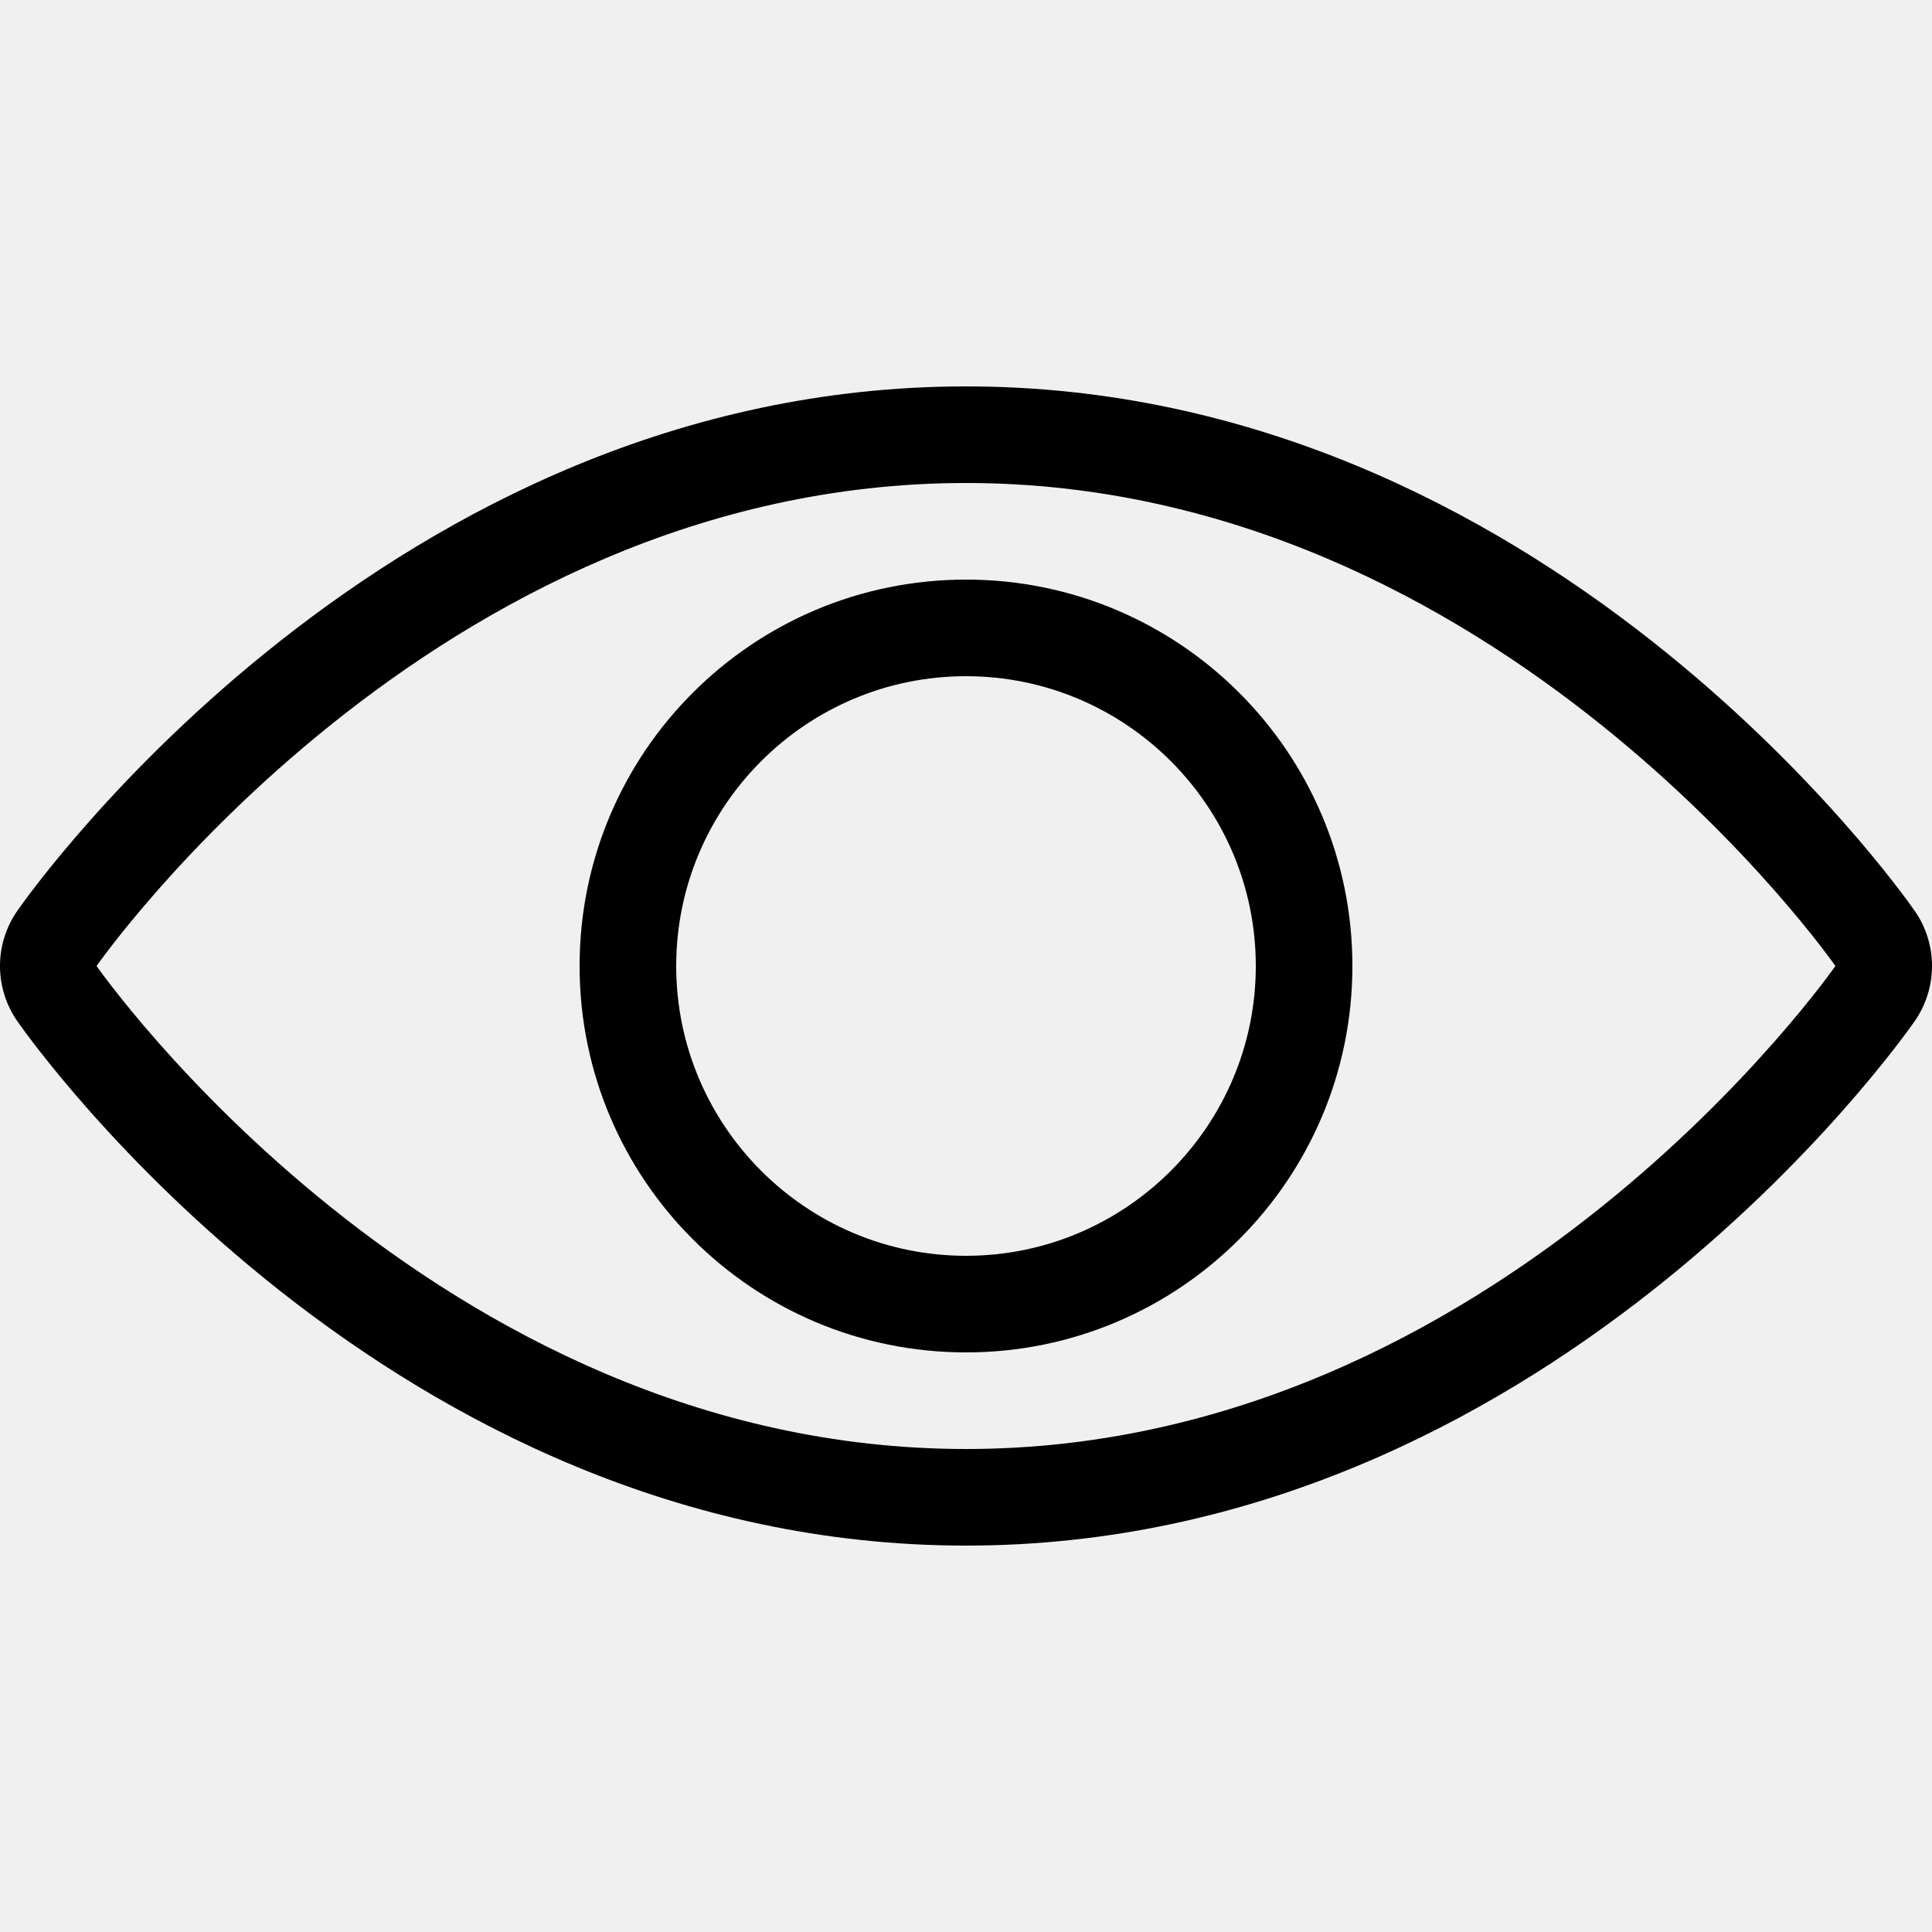
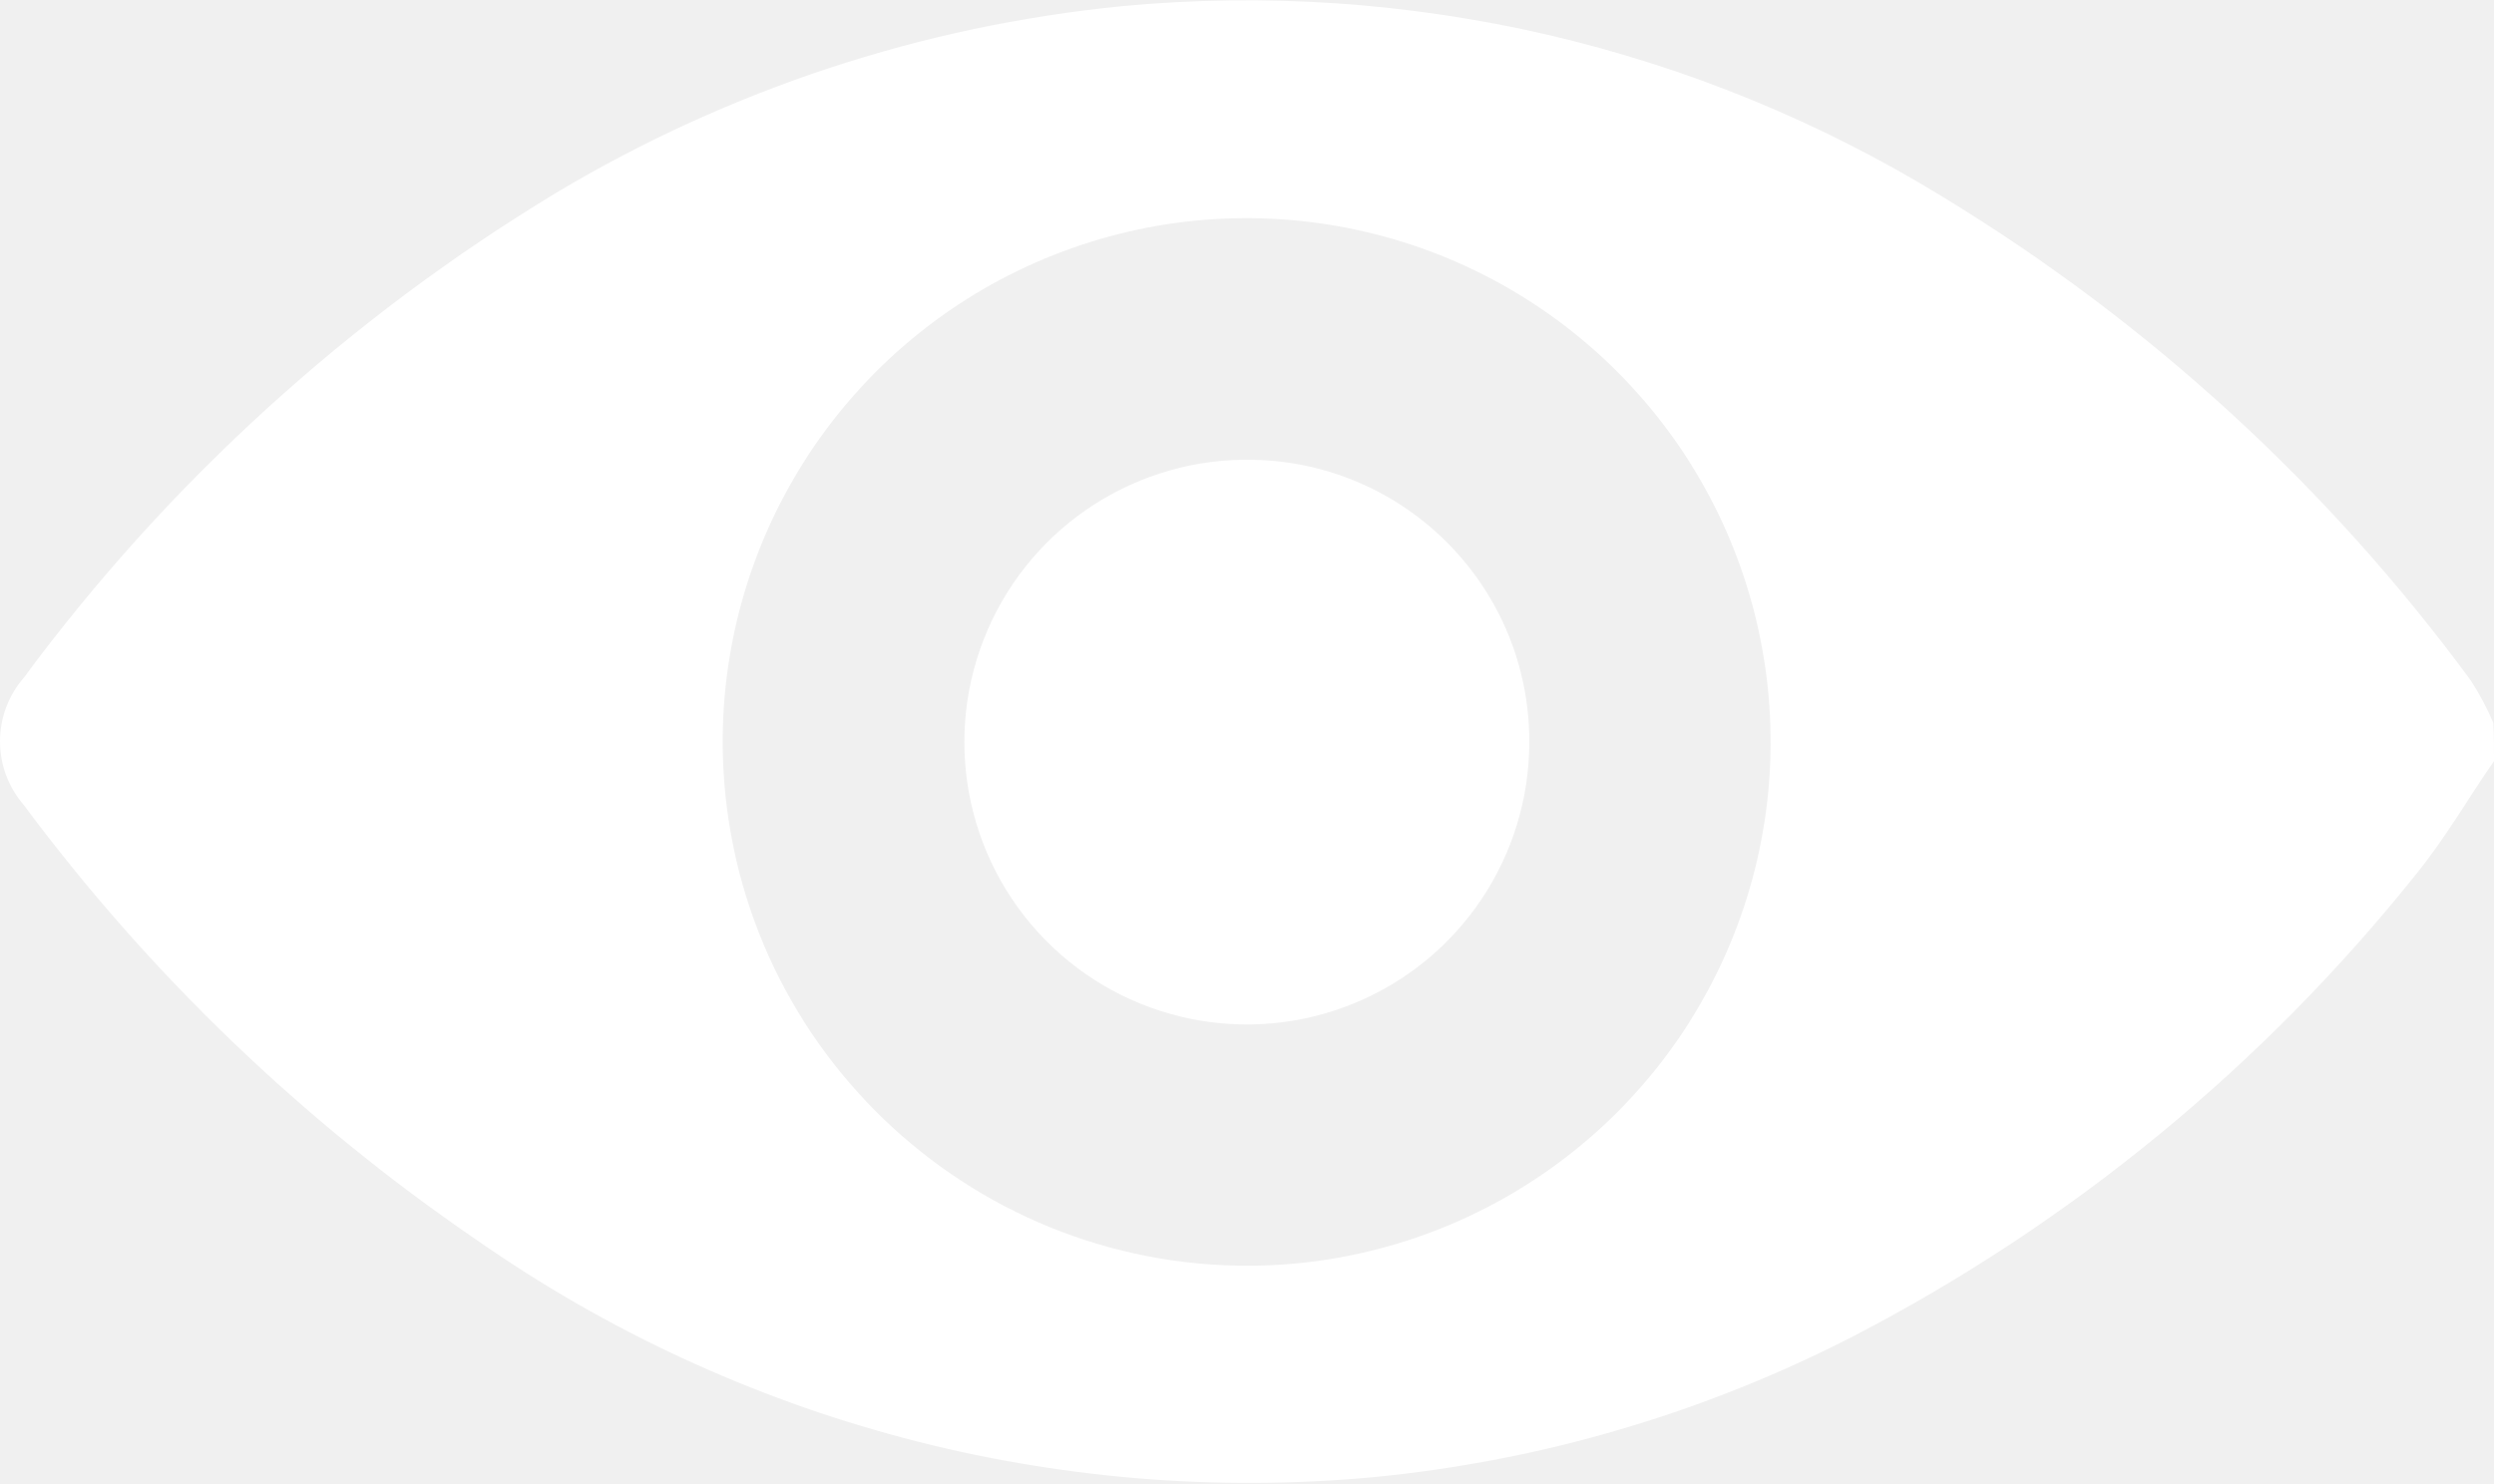
- <svg xmlns="http://www.w3.org/2000/svg" version="1.1" id="Layer_1" x="0px" y="0px" viewBox="0 0 512 512" style="enable-background:new 0 0 512 512;" xml:space="preserve">
-   <g>
-     <g>
-       <path d="M507.418,241.382C503.467,235.708,409.003,102.4,256,102.4S8.533,235.708,4.582,241.382c-6.11,8.789-6.11,20.446,0,29.235    C8.533,276.292,102.997,409.6,256,409.6s247.467-133.308,251.418-138.982C513.528,261.828,513.528,250.172,507.418,241.382z     M256,384C114.62,384,25.6,256,25.6,256S114.62,128,256,128s230.4,128,230.4,128S397.38,384,256,384z" />
-     </g>
+ <svg xmlns="http://www.w3.org/2000/svg" width="21.739" height="12.934" viewBox="0 0 21.739 12.934">
+   <g id="View" transform="translate(-0.05 -0.037)">
+     <path id="Path_1" data-name="Path 1" d="M21.789,6.673c-.228.329-.429.679-.679.986a15.288,15.288,0,0,1-4.9,4.026,11.59,11.59,0,0,1-4.182,1.231A11.76,11.76,0,0,1,4.2,10.845,16.541,16.541,0,0,1,.259,7.058a.847.847,0,0,1,0-1.114A16.171,16.171,0,0,1,4.9,1.717,11.891,11.891,0,0,1,9.826.091a11.6,11.6,0,0,1,7.162,1.665,16.059,16.059,0,0,1,4.6,4.216,2.322,2.322,0,0,1,.195.368C21.789,6.451,21.789,6.562,21.789,6.673Zm-10.826,4.4A4.567,4.567,0,1,0,6.351,6.629,4.577,4.577,0,0,0,10.963,11.073Z" transform="translate(0)" fill="#fff" />
+     <path id="Path_2" data-name="Path 2" d="M155.923,74.46A2.462,2.462,0,1,1,153.517,72,2.455,2.455,0,0,1,155.923,74.46Z" transform="translate(-142.543 -67.954)" fill="#fff" />
  </g>
-   <g>
-     <g>
-       <path d="M256,153.6c-56.55,0-102.4,45.841-102.4,102.4S199.441,358.4,256,358.4c56.559,0,102.4-45.841,102.4-102.4    S312.55,153.6,256,153.6z M256,332.8c-42.351,0-76.8-34.449-76.8-76.8s34.449-76.8,76.8-76.8c42.351,0,76.8,34.449,76.8,76.8    C332.8,298.351,298.351,332.8,256,332.8z" />
-     </g>
-   </g>
-   <g>
- </g>
-   <g>
- </g>
-   <g>
- </g>
-   <g>
- </g>
-   <g>
- </g>
-   <g>
- </g>
-   <g>
- </g>
-   <g>
- </g>
-   <g>
- </g>
-   <g>
- </g>
-   <g>
- </g>
-   <g>
- </g>
-   <g>
- </g>
-   <g>
- </g>
-   <g>
- </g>
</svg>
